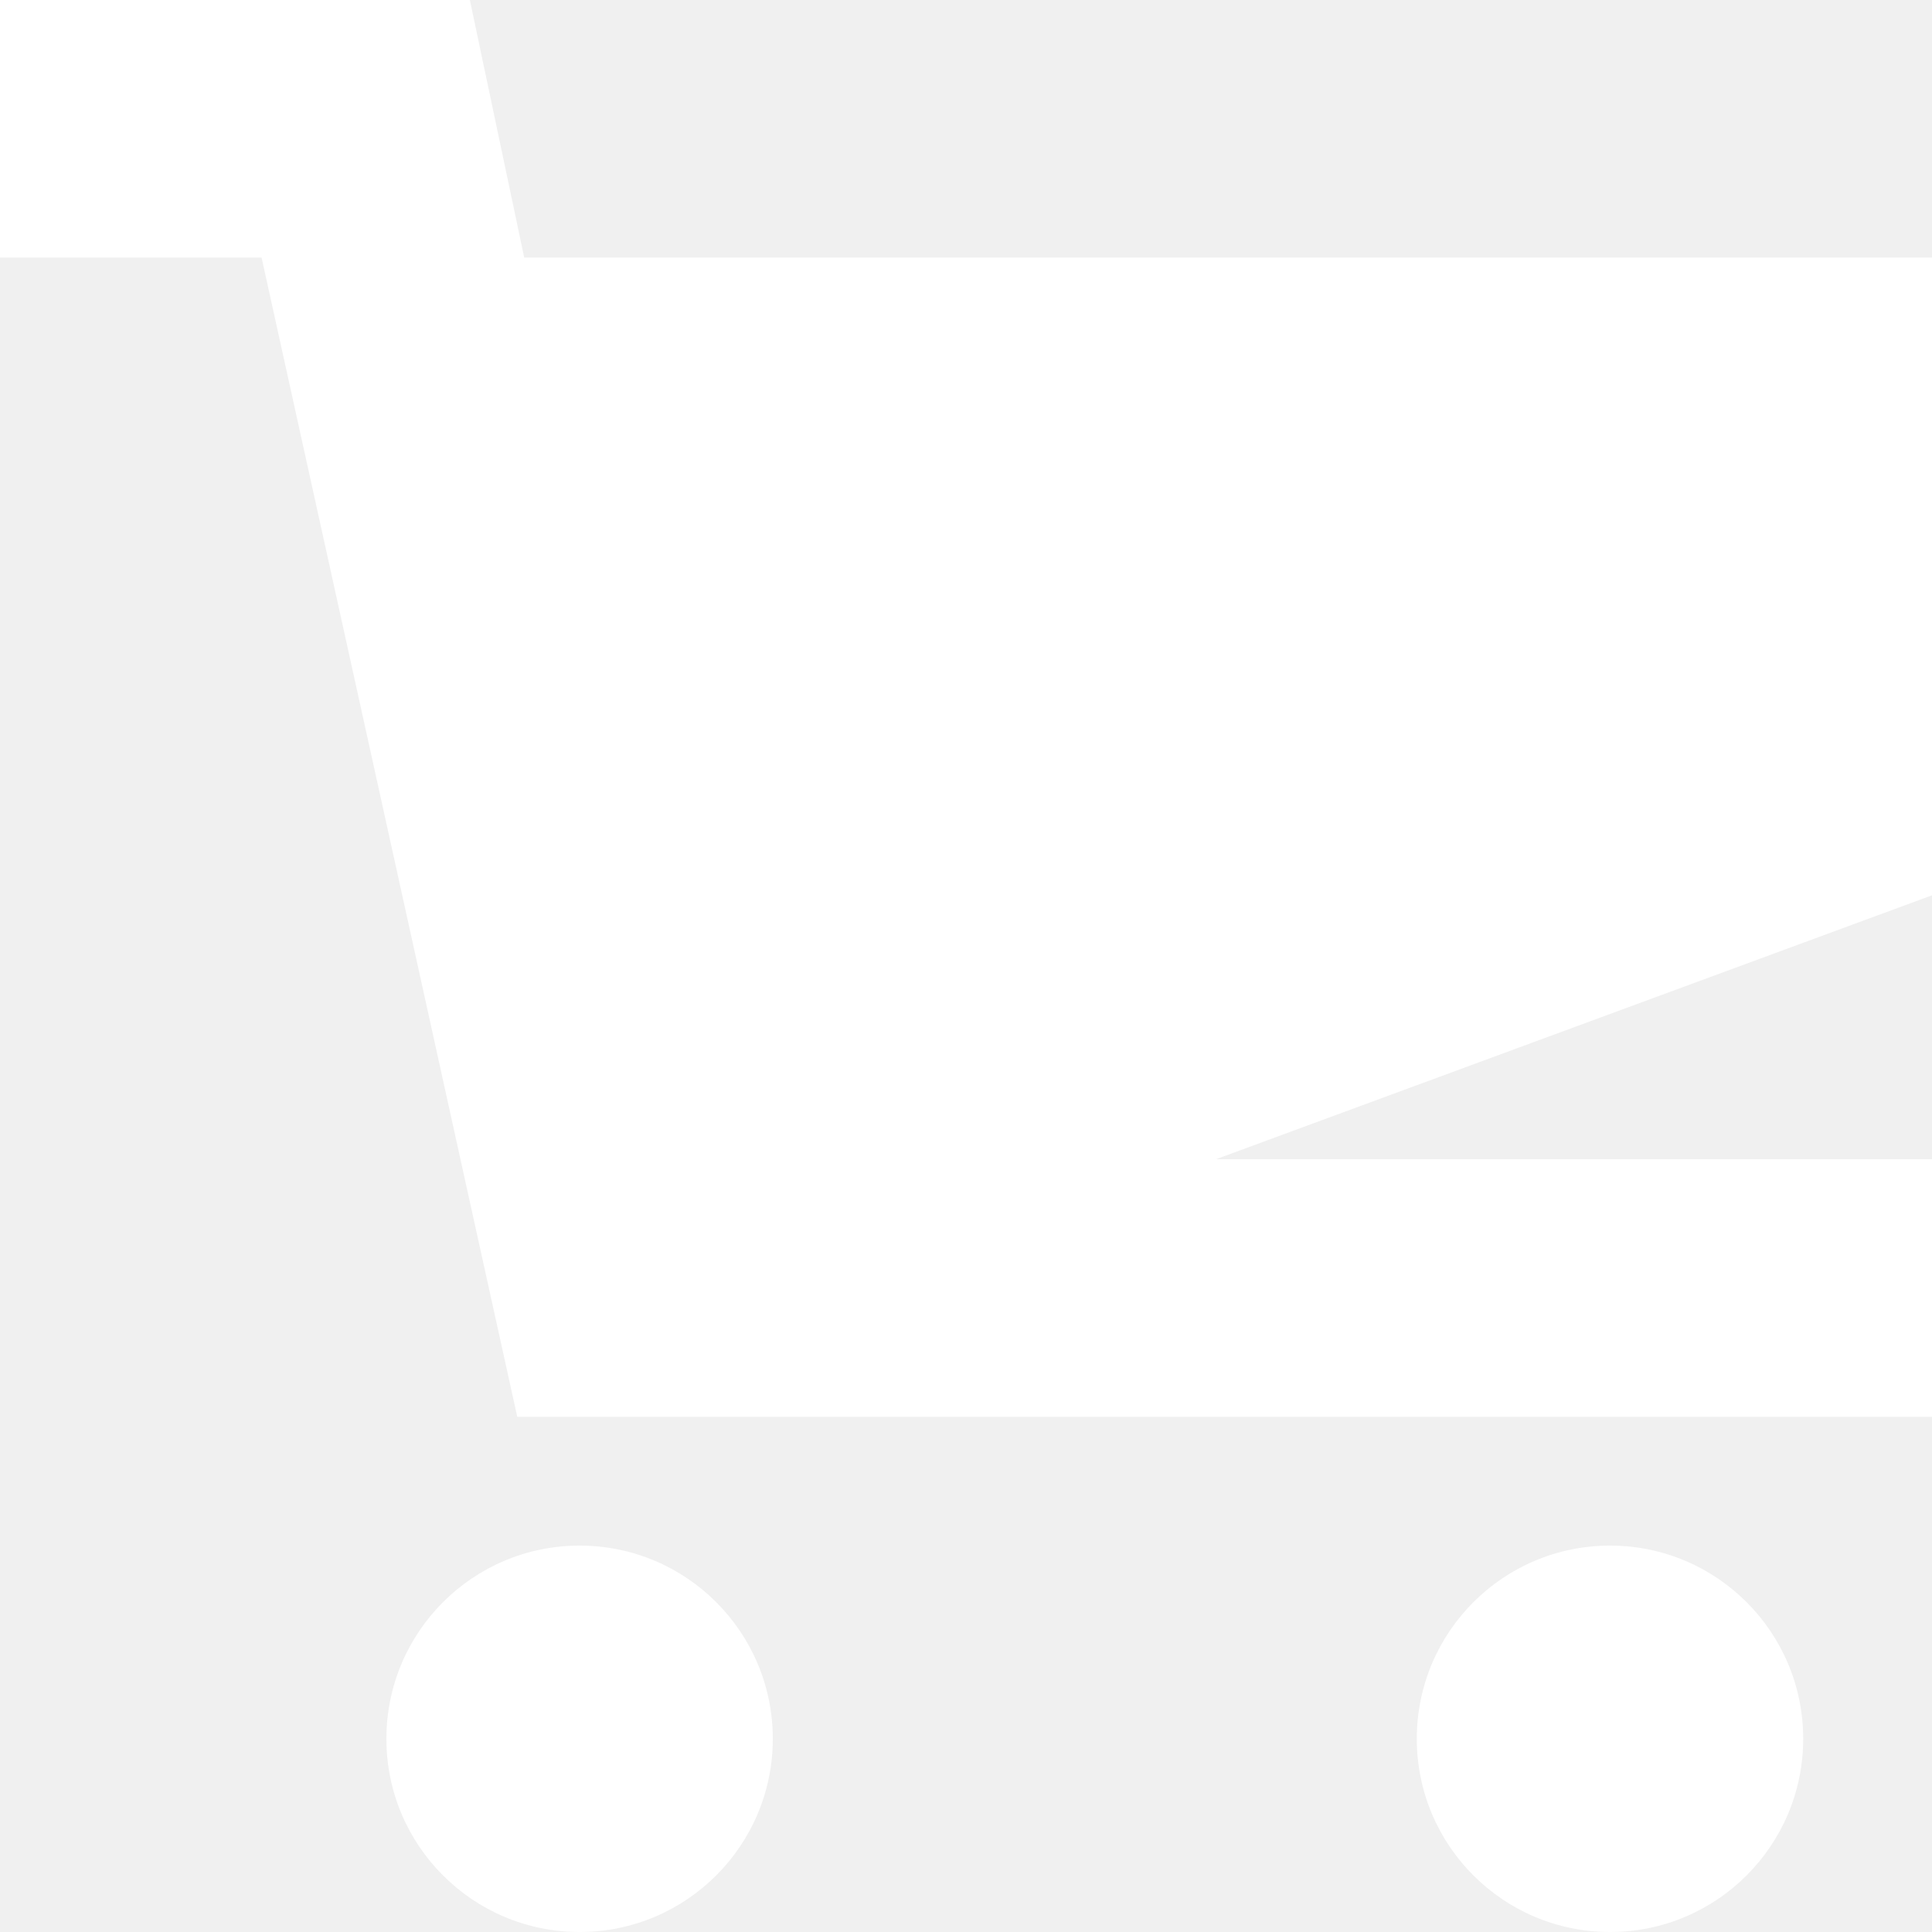
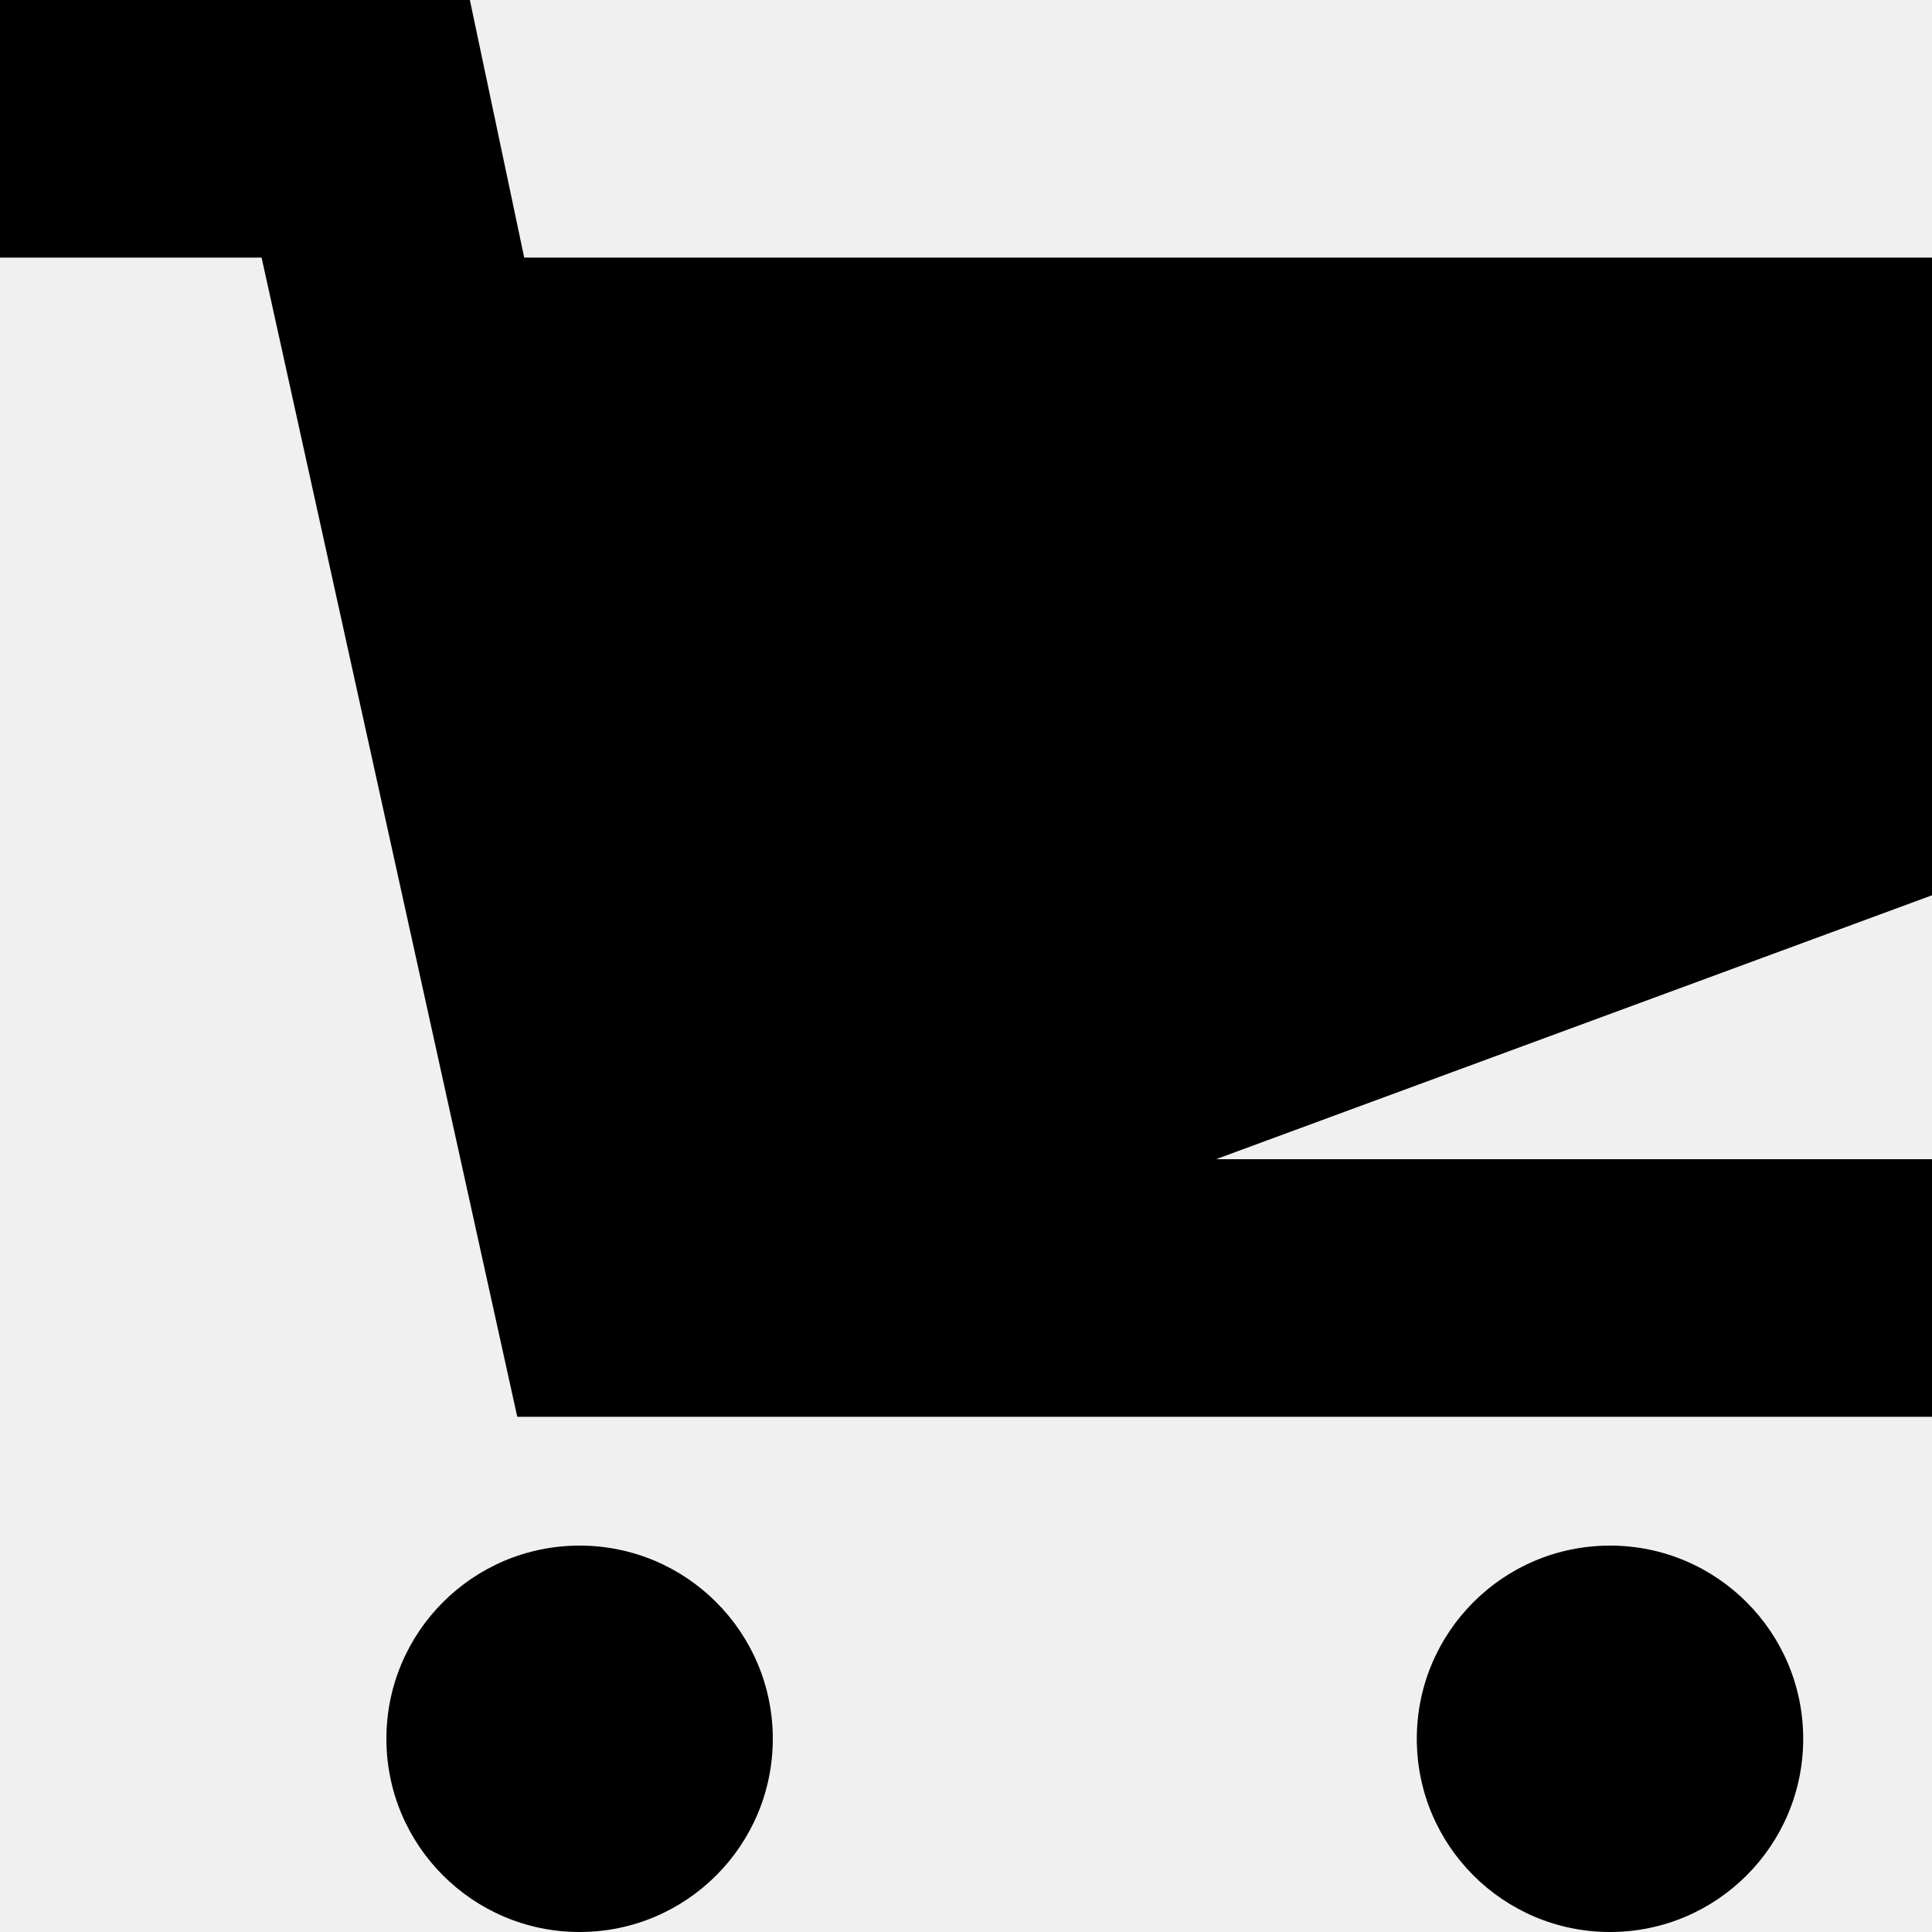
<svg xmlns="http://www.w3.org/2000/svg" width="15" height="15" viewBox="0 0 15 15">
-   <circle fill="#ffffff" cx="4.5" cy="13.5" r="1.5" />
-   <circle fill="#ffffff" cx="12.5" cy="13.5" r="1.5" />
-   <path fill="#ffffff" d="M15 2H4.07l-.422-2H0v2h2.031l1.985 9H15V9H9.441L15 6.951z" />
+   <circle cx="4.5" cy="13.5" r="1.5" />
+   <circle cx="12.5" cy="13.5" r="1.5" />
+   <path d="M15 2H4.07l-.422-2H0v2h2.031l1.985 9H15V9H9.441L15 6.951z" />
</svg>
